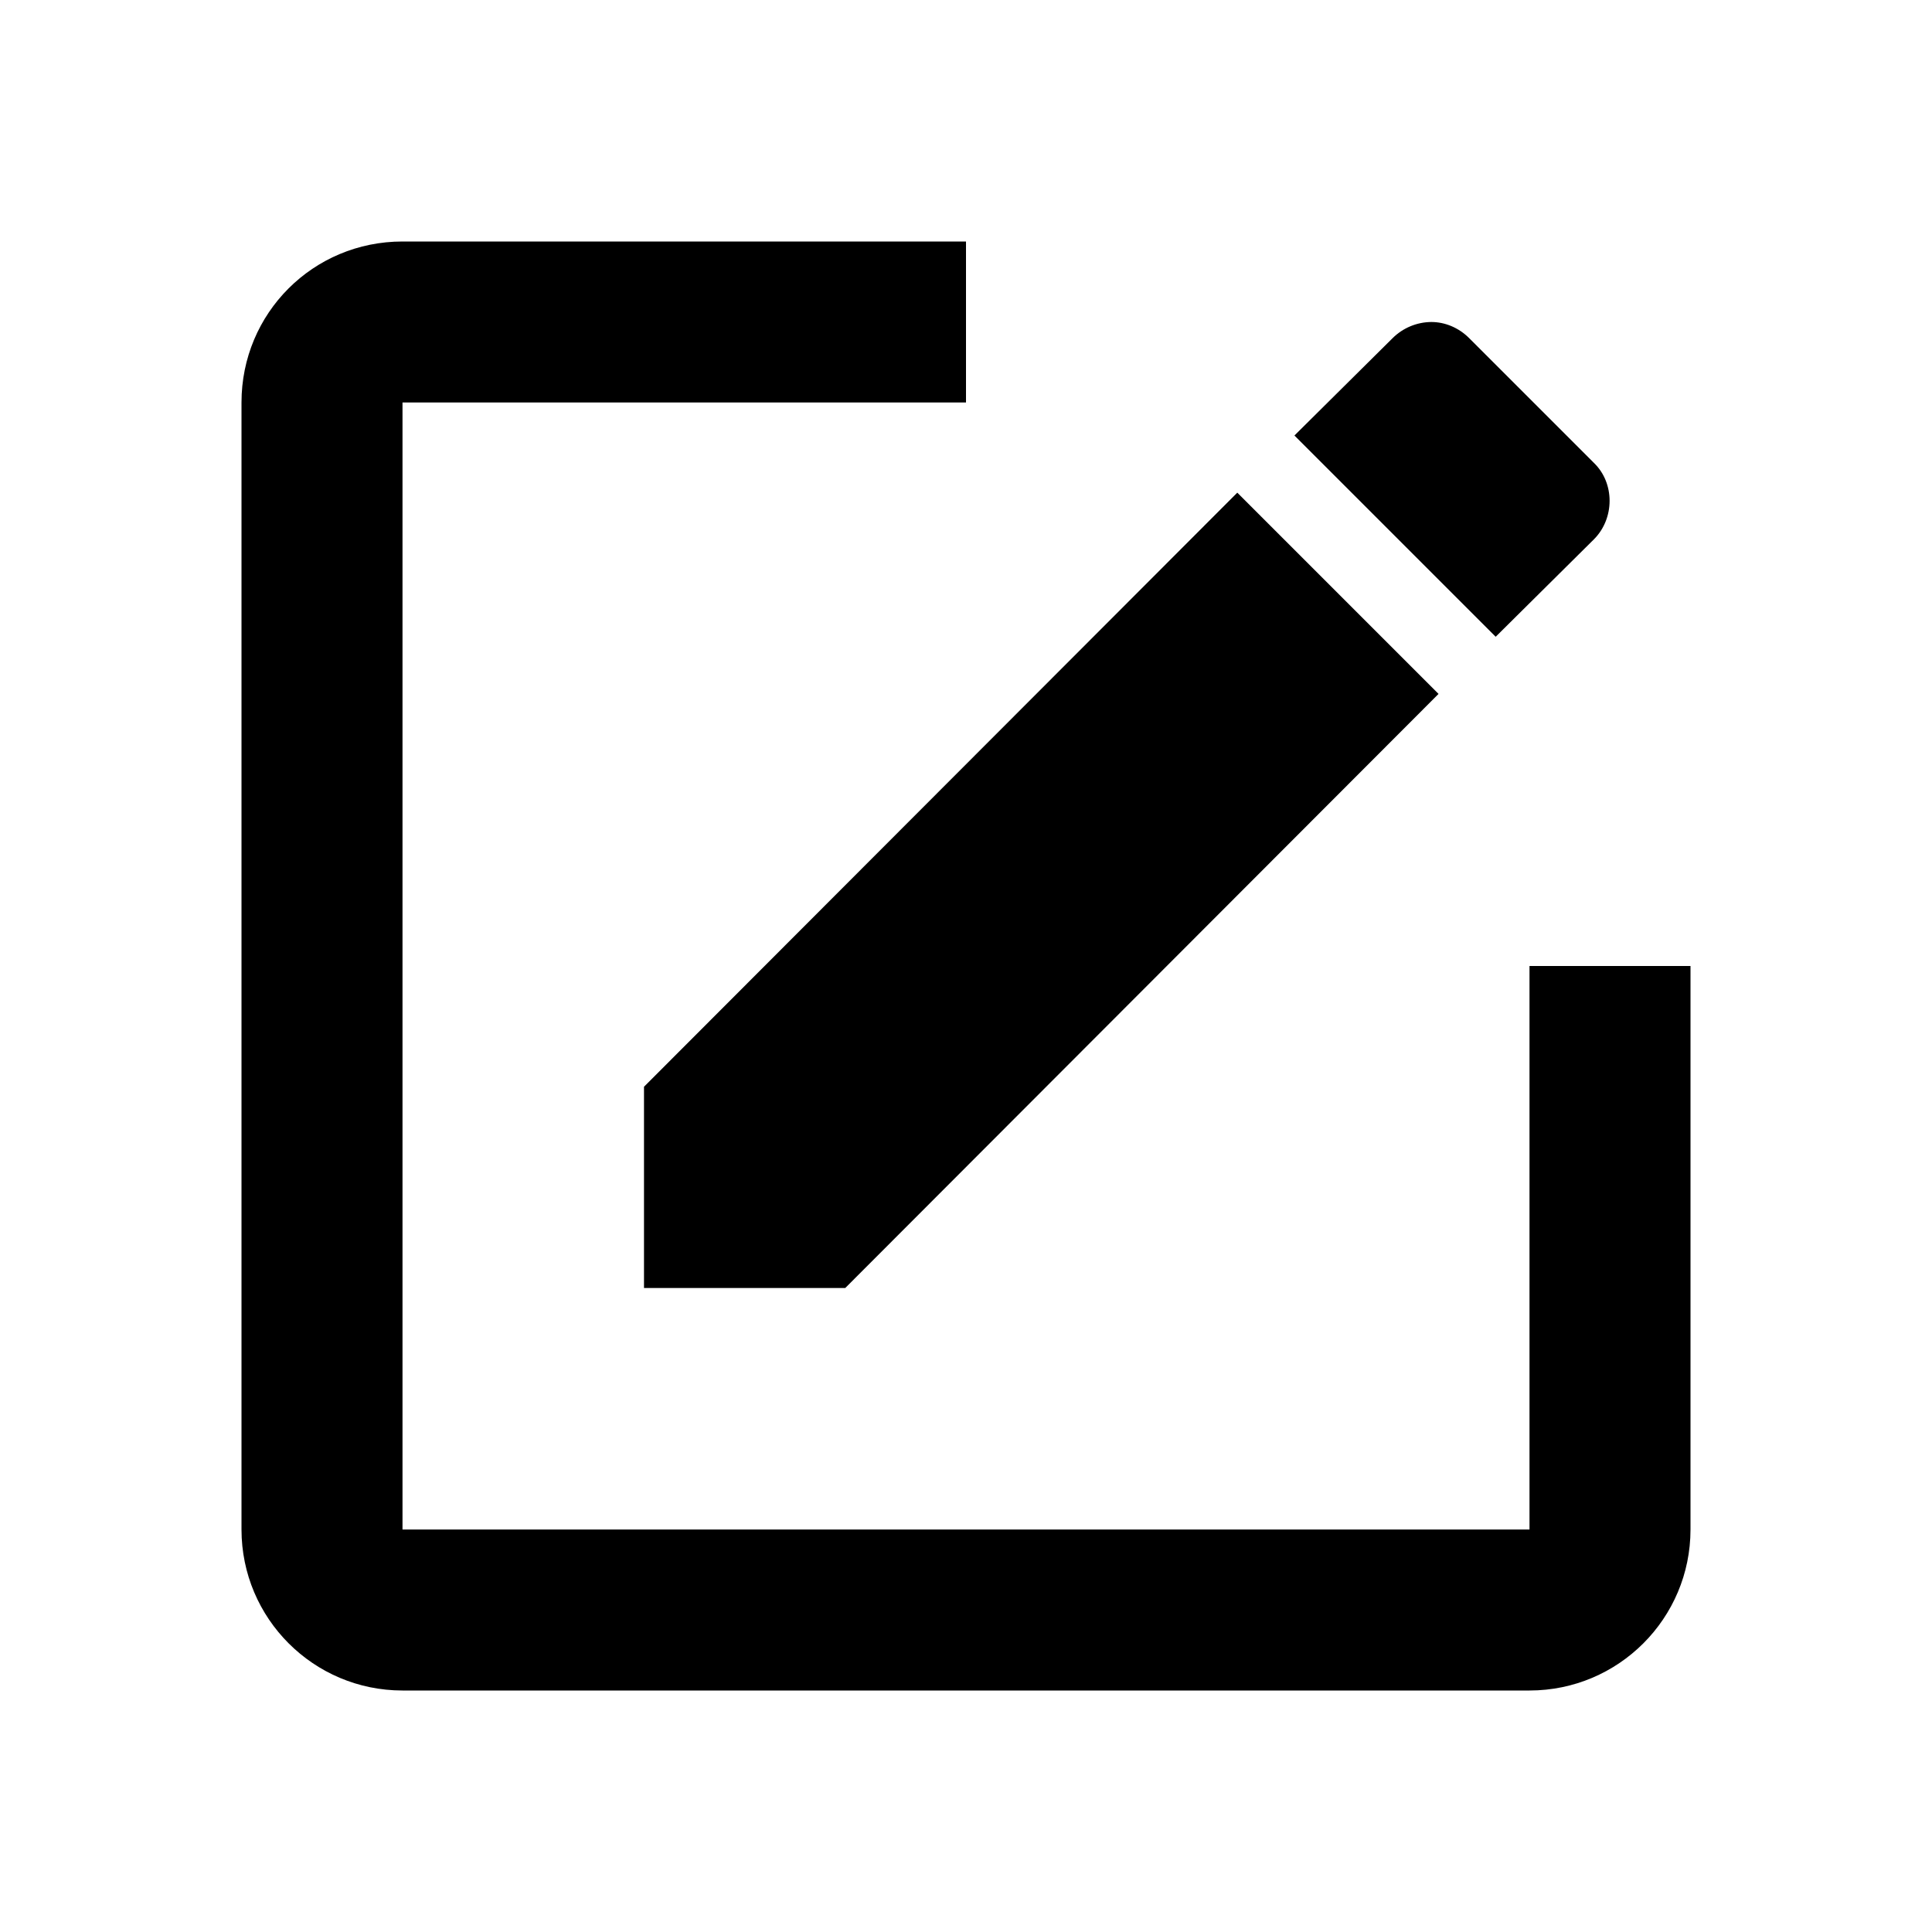
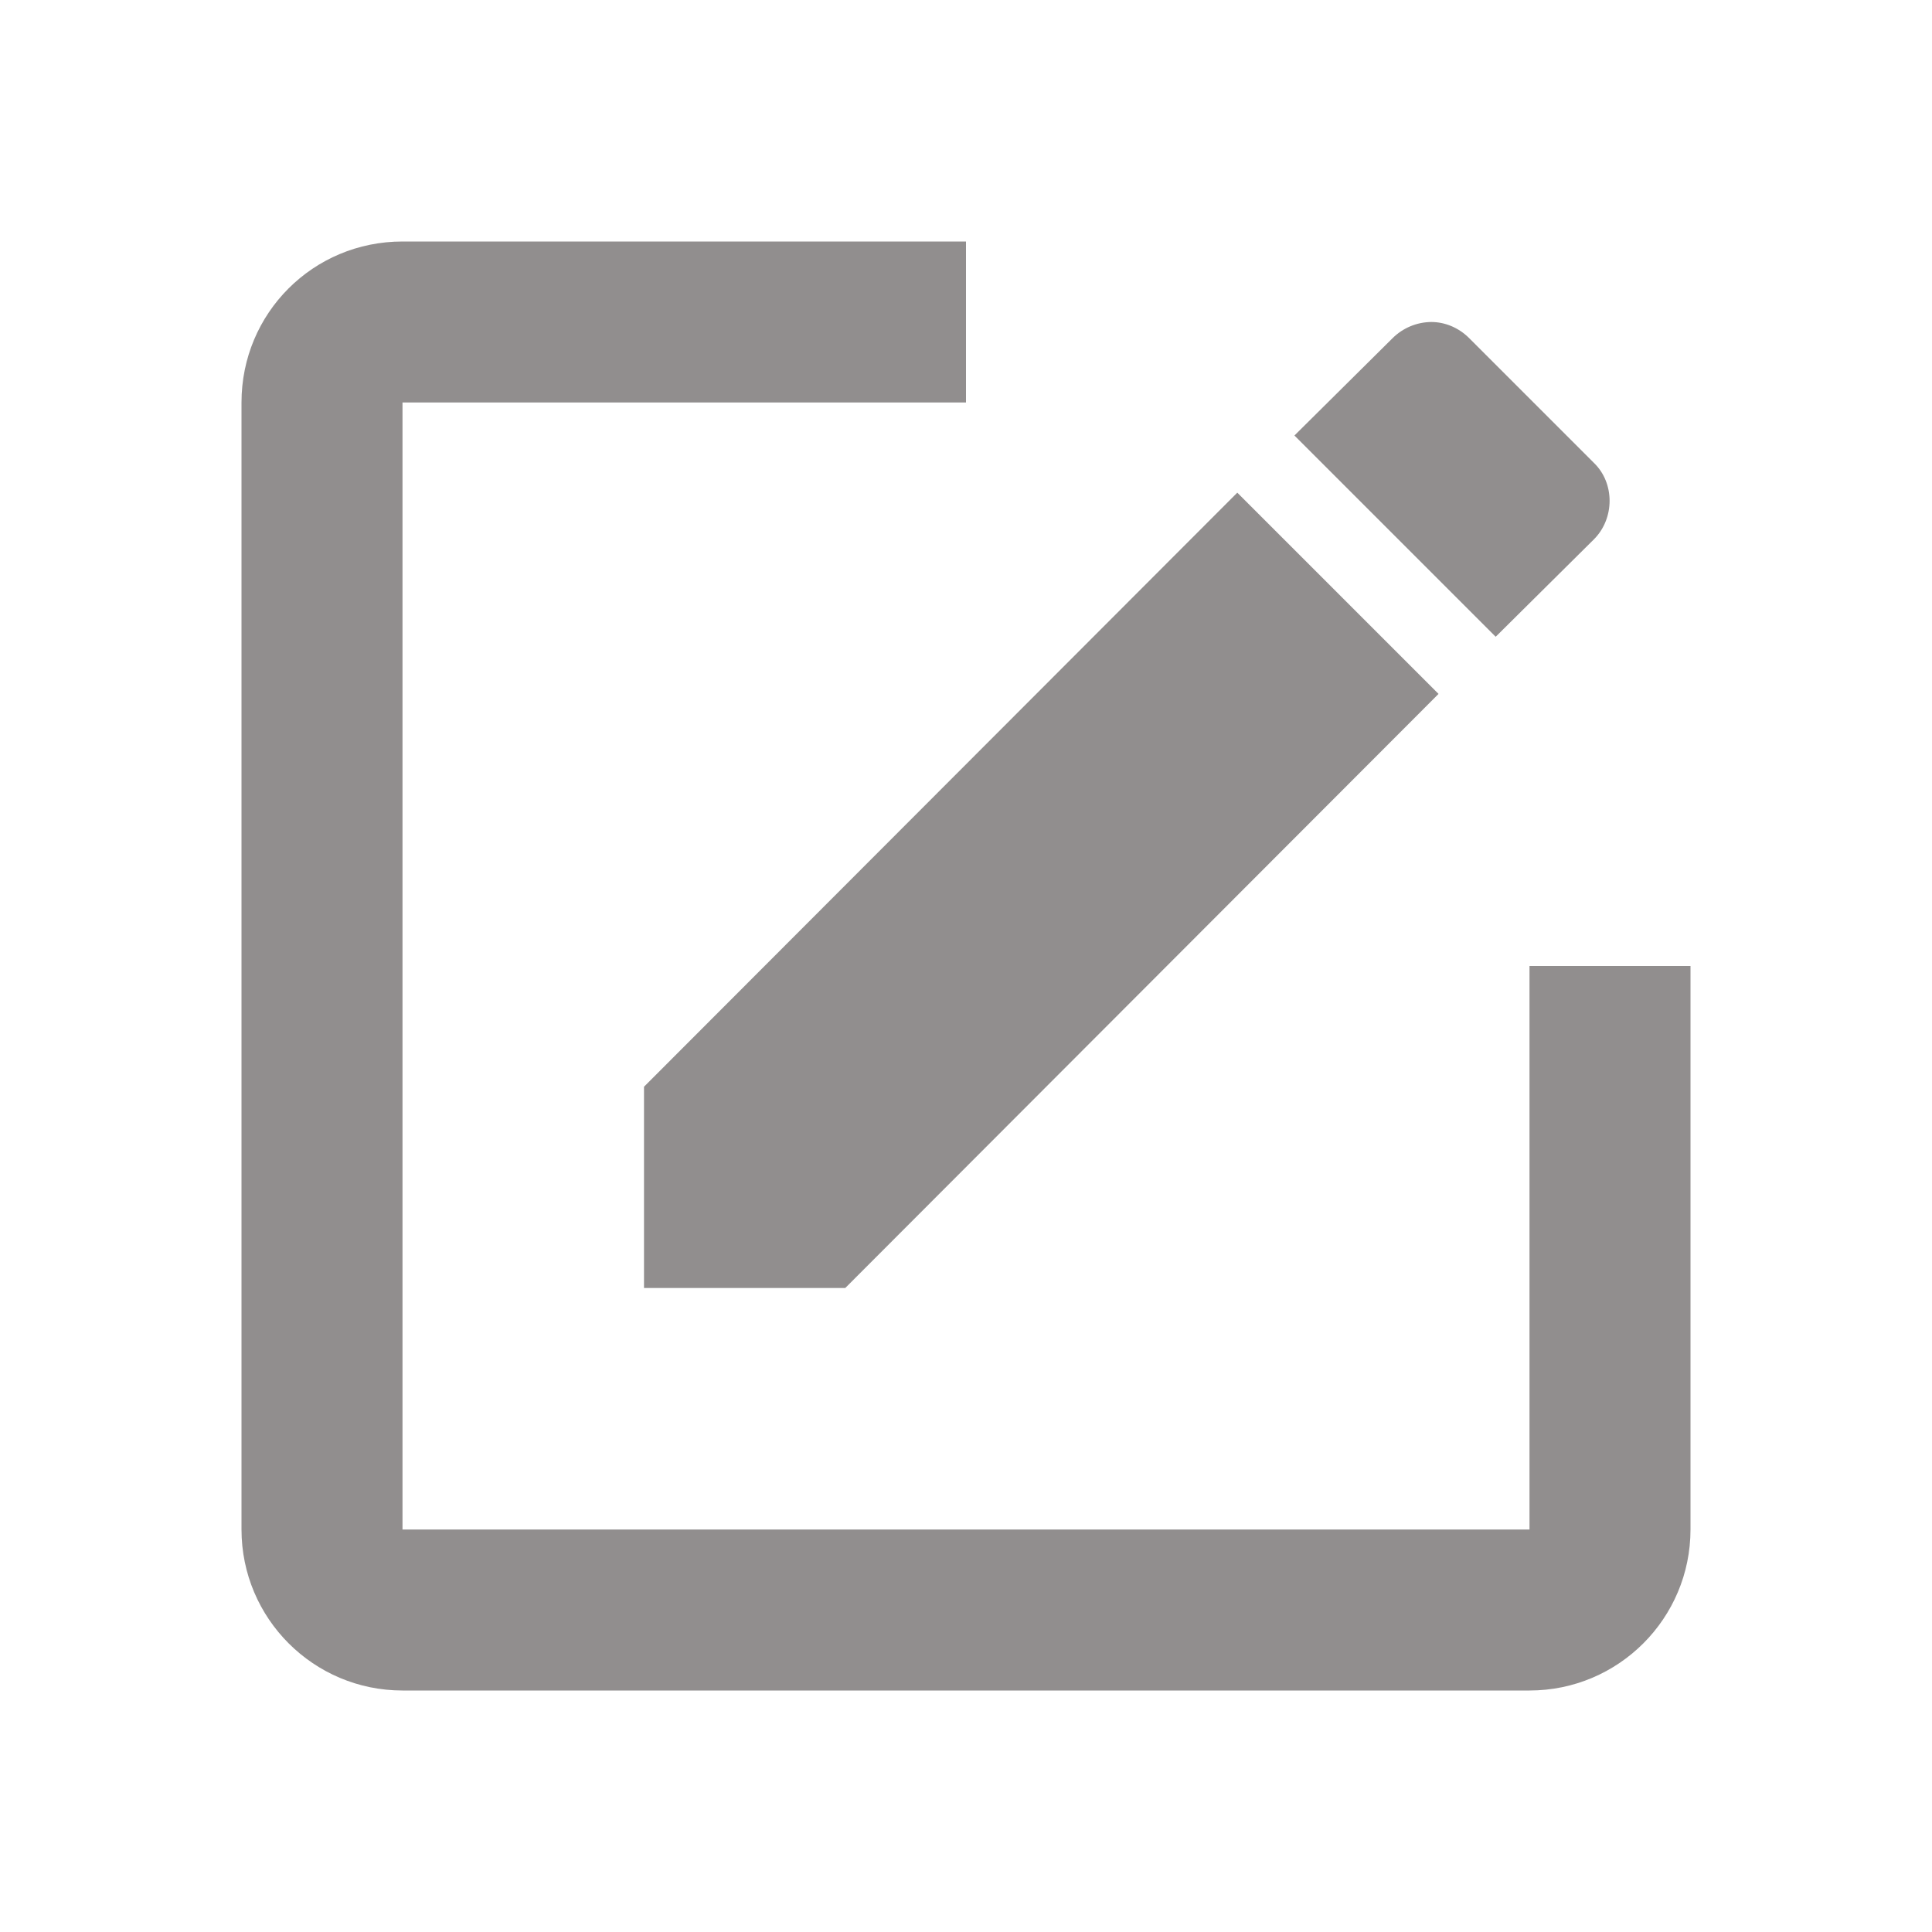
<svg xmlns="http://www.w3.org/2000/svg" width="1em" height="1em" viewBox="0 0 24 24">
-   <path fill="black" d="M5 3c-1.11 0-2 .89-2 2v14a2 2 0 0 0 2 2h14a2 2 0 0 0 2-2v-7h-2v7H5V5h7V3zm12.78 1a.69.69 0 0 0-.48.2l-1.22 1.21l2.5 2.5L19.8 6.7c.26-.26.26-.7 0-.95L18.25 4.2c-.13-.13-.3-.2-.47-.2m-2.41 2.12L8 13.5V16h2.5l7.37-7.38z" />
+   <path fill="#918E8E" d="M5 3c-1.11 0-2 .89-2 2v14a2 2 0 0 0 2 2h14a2 2 0 0 0 2-2v-7h-2v7H5V5h7V3zm12.78 1a.69.69 0 0 0-.48.2l-1.22 1.21l2.5 2.5L19.8 6.7c.26-.26.26-.7 0-.95L18.25 4.2c-.13-.13-.3-.2-.47-.2m-2.41 2.12L8 13.5V16h2.5l7.37-7.38z" />
</svg>
